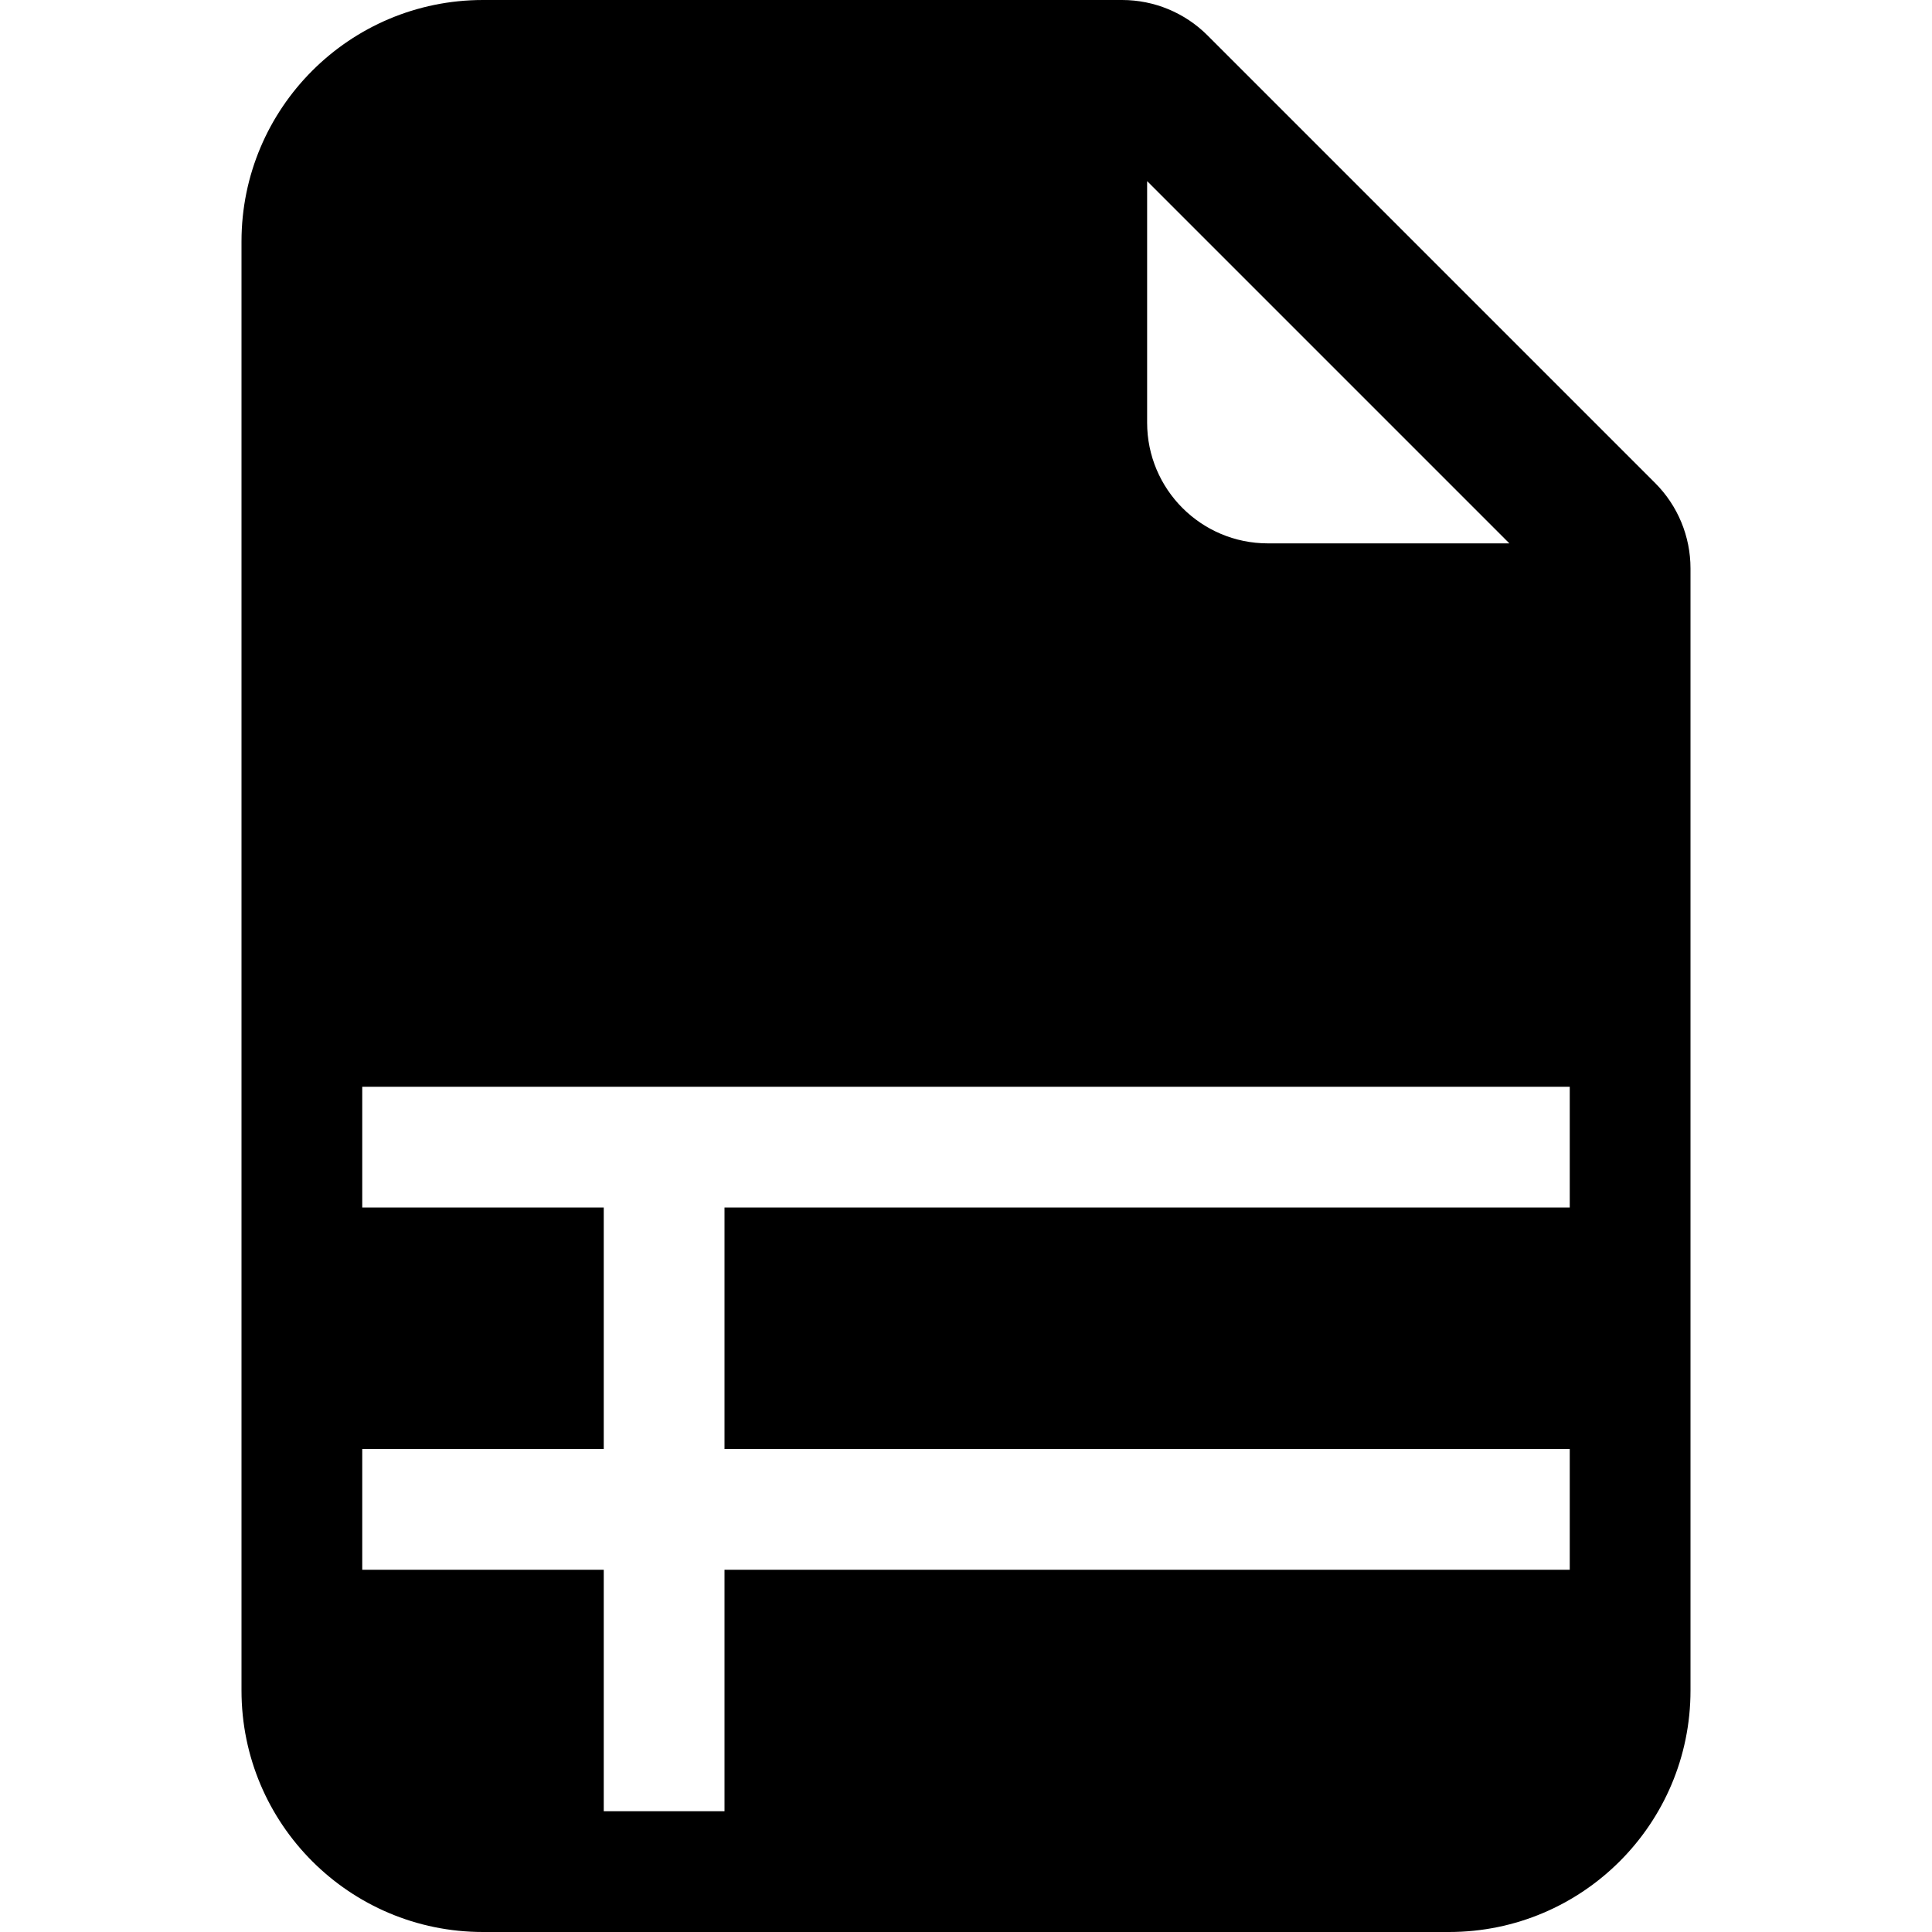
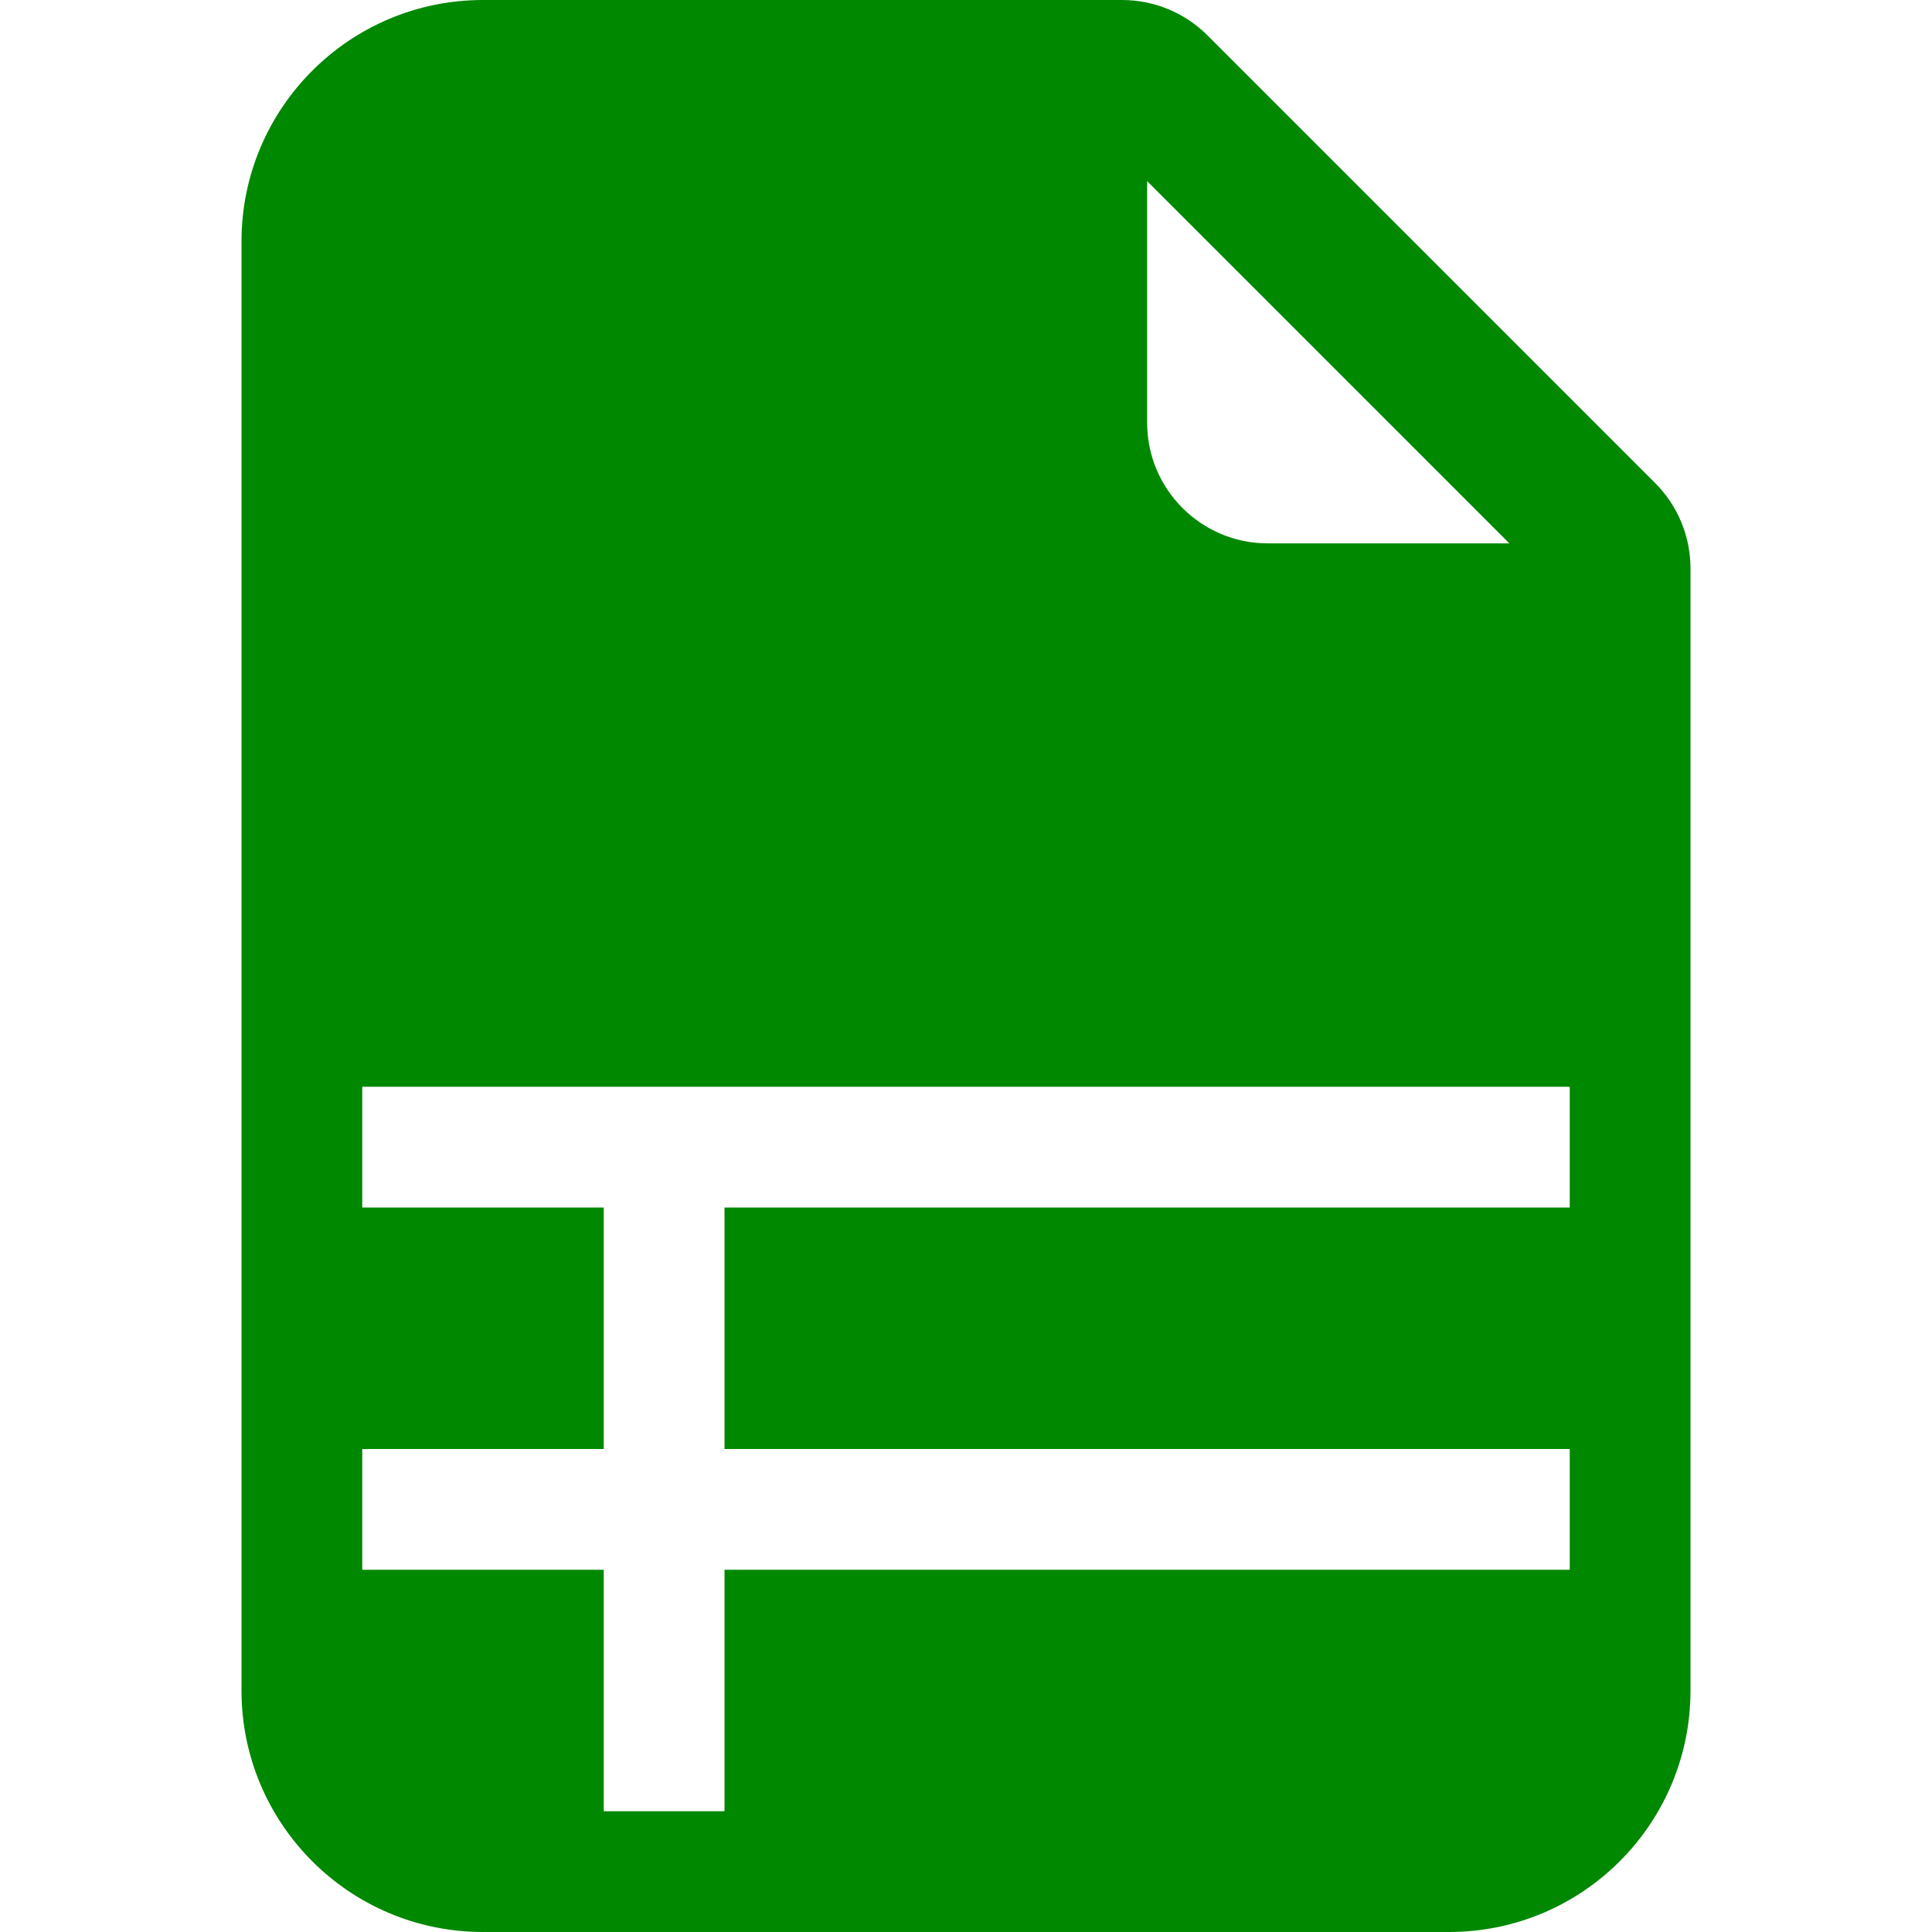
- <svg xmlns="http://www.w3.org/2000/svg" width="16" height="16" fill="currentColor" class="bi bi-file-earmark-ruled-fill" viewBox="0 0 16 16">
+ <svg xmlns="http://www.w3.org/2000/svg" width="16" height="16" fill="#008800" class="bi bi-file-earmark-ruled-fill" viewBox="0 0 16 16">
  <path d="M9.293 0H4a2 2 0 0 0-2 2v12a2 2 0 0 0 2 2h8a2 2 0 0 0 2-2V4.707A1 1 0 0 0 13.707 4L10 .293A1 1 0 0 0 9.293 0zM9.5 3.5v-2l3 3h-2a1 1 0 0 1-1-1zM3 9h10v1H6v2h7v1H6v2H5v-2H3v-1h2v-2H3V9z" />
</svg>
